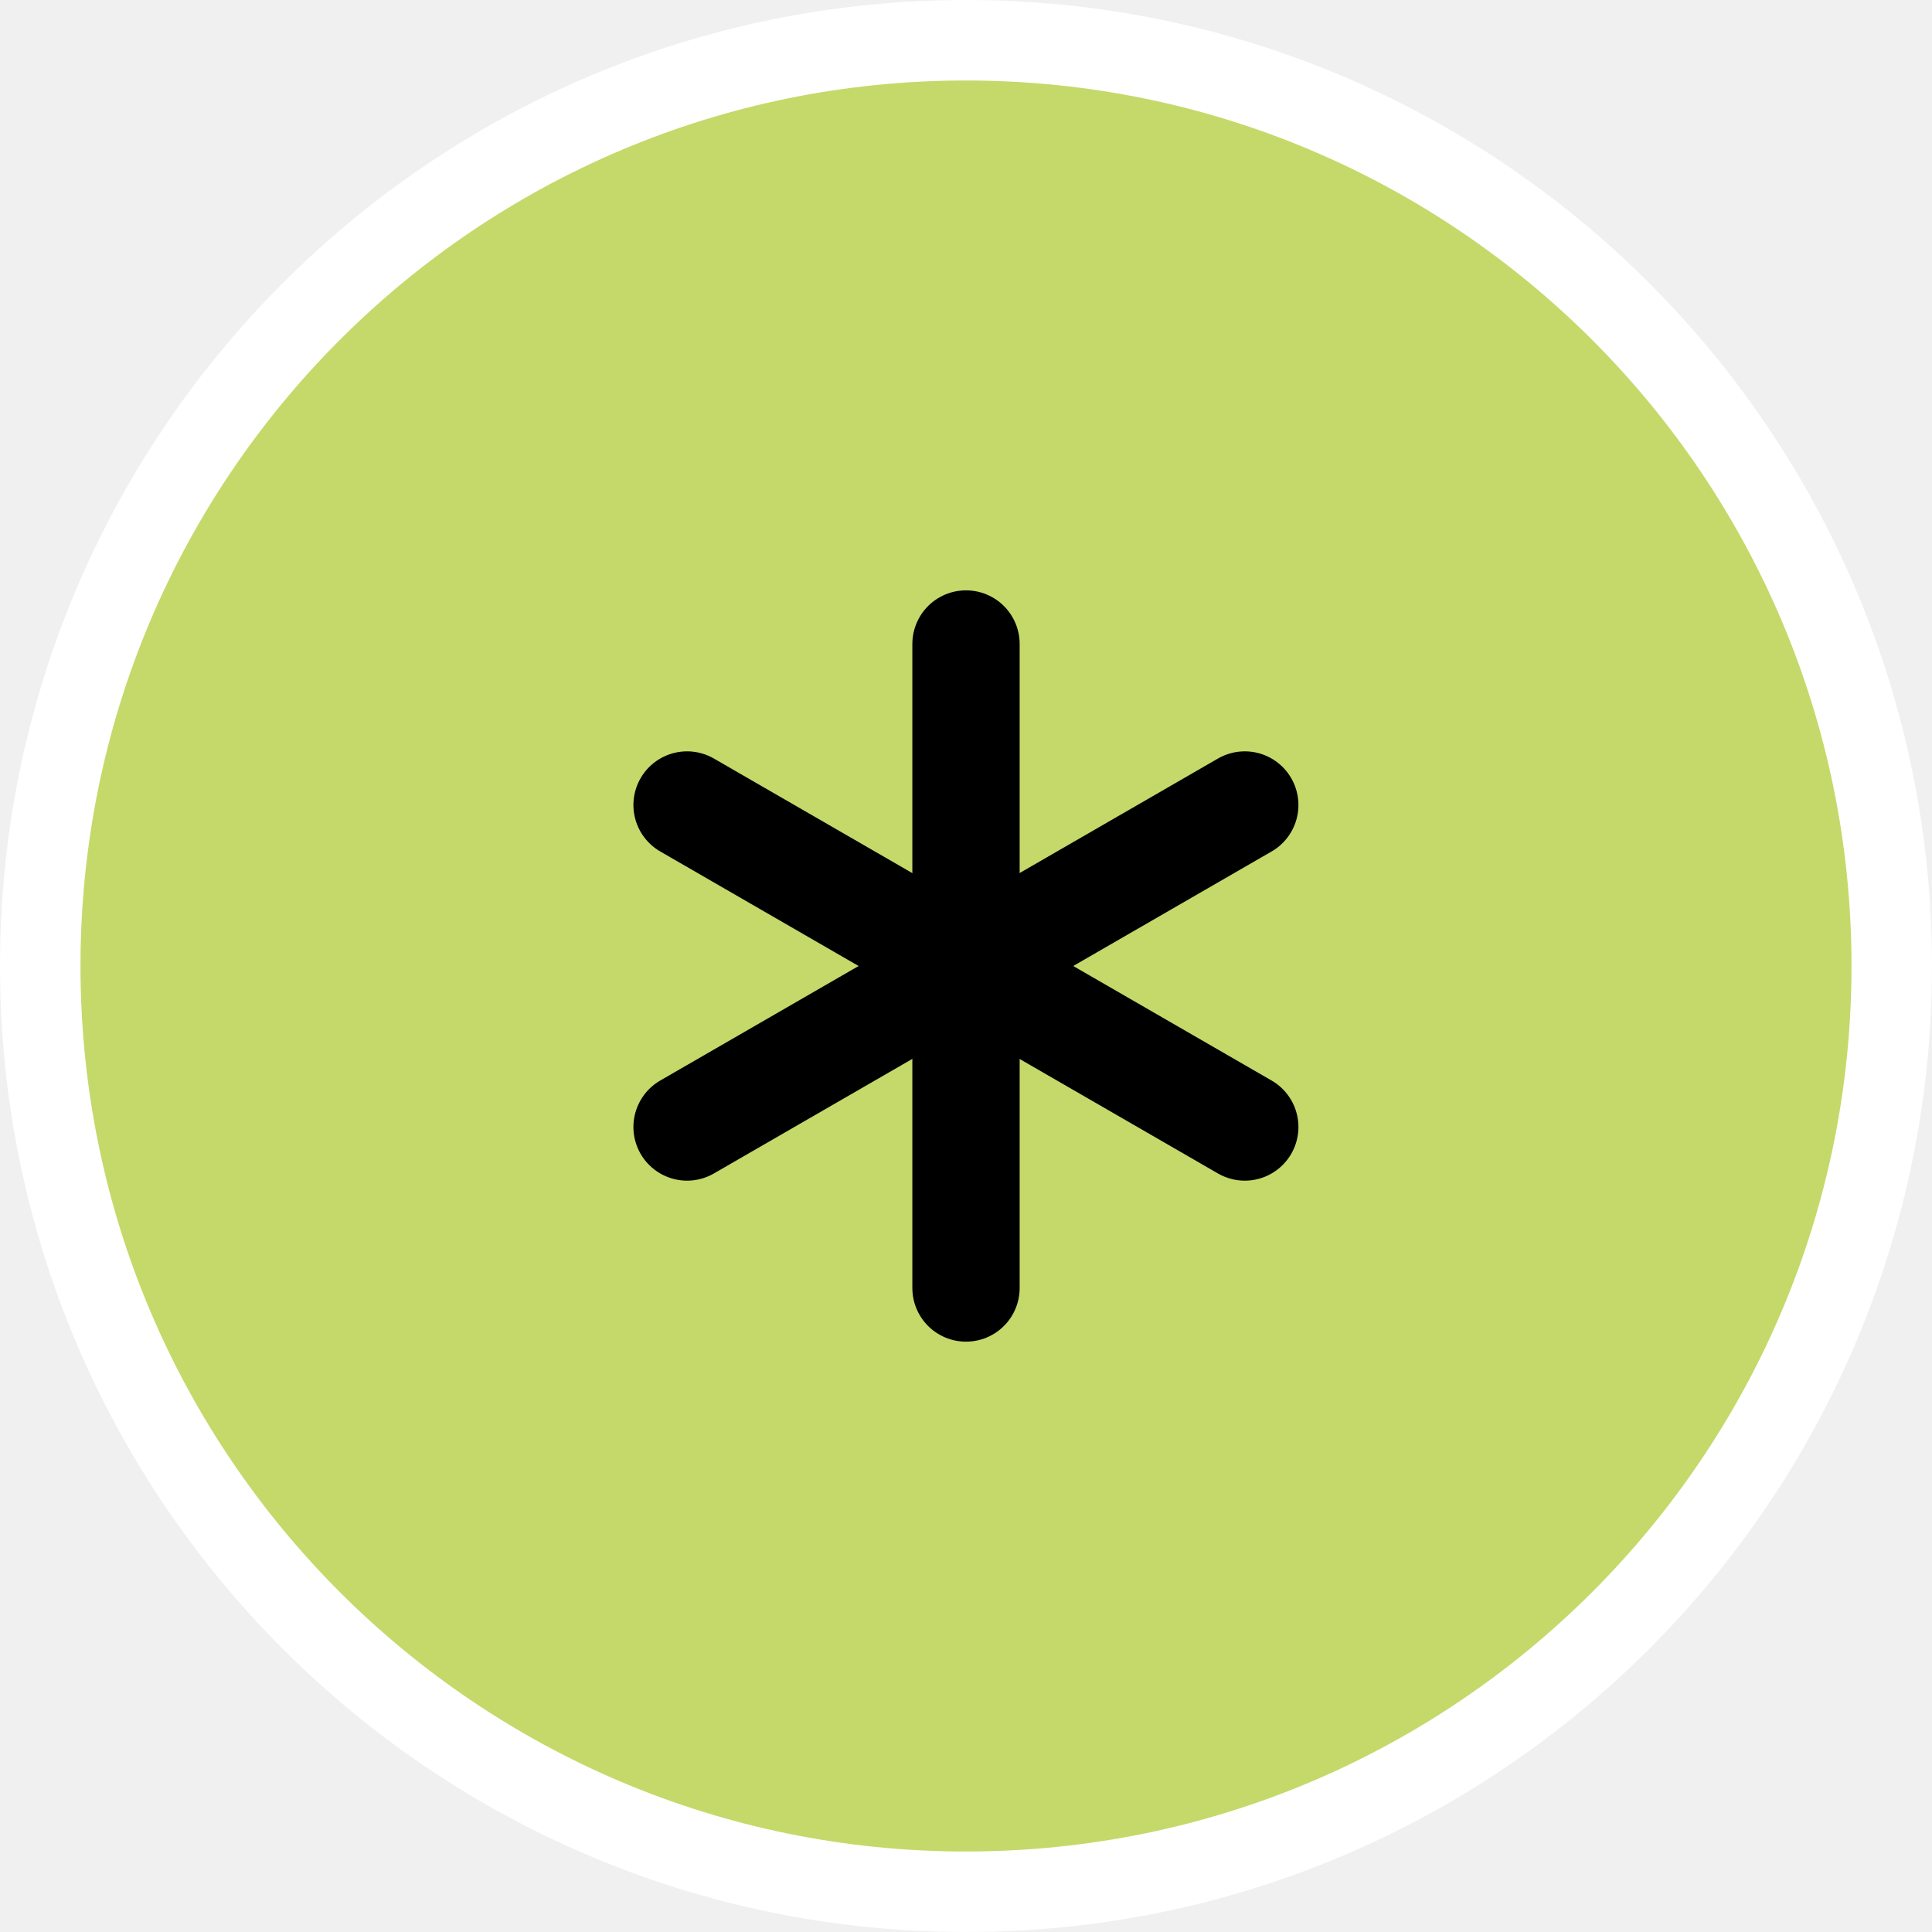
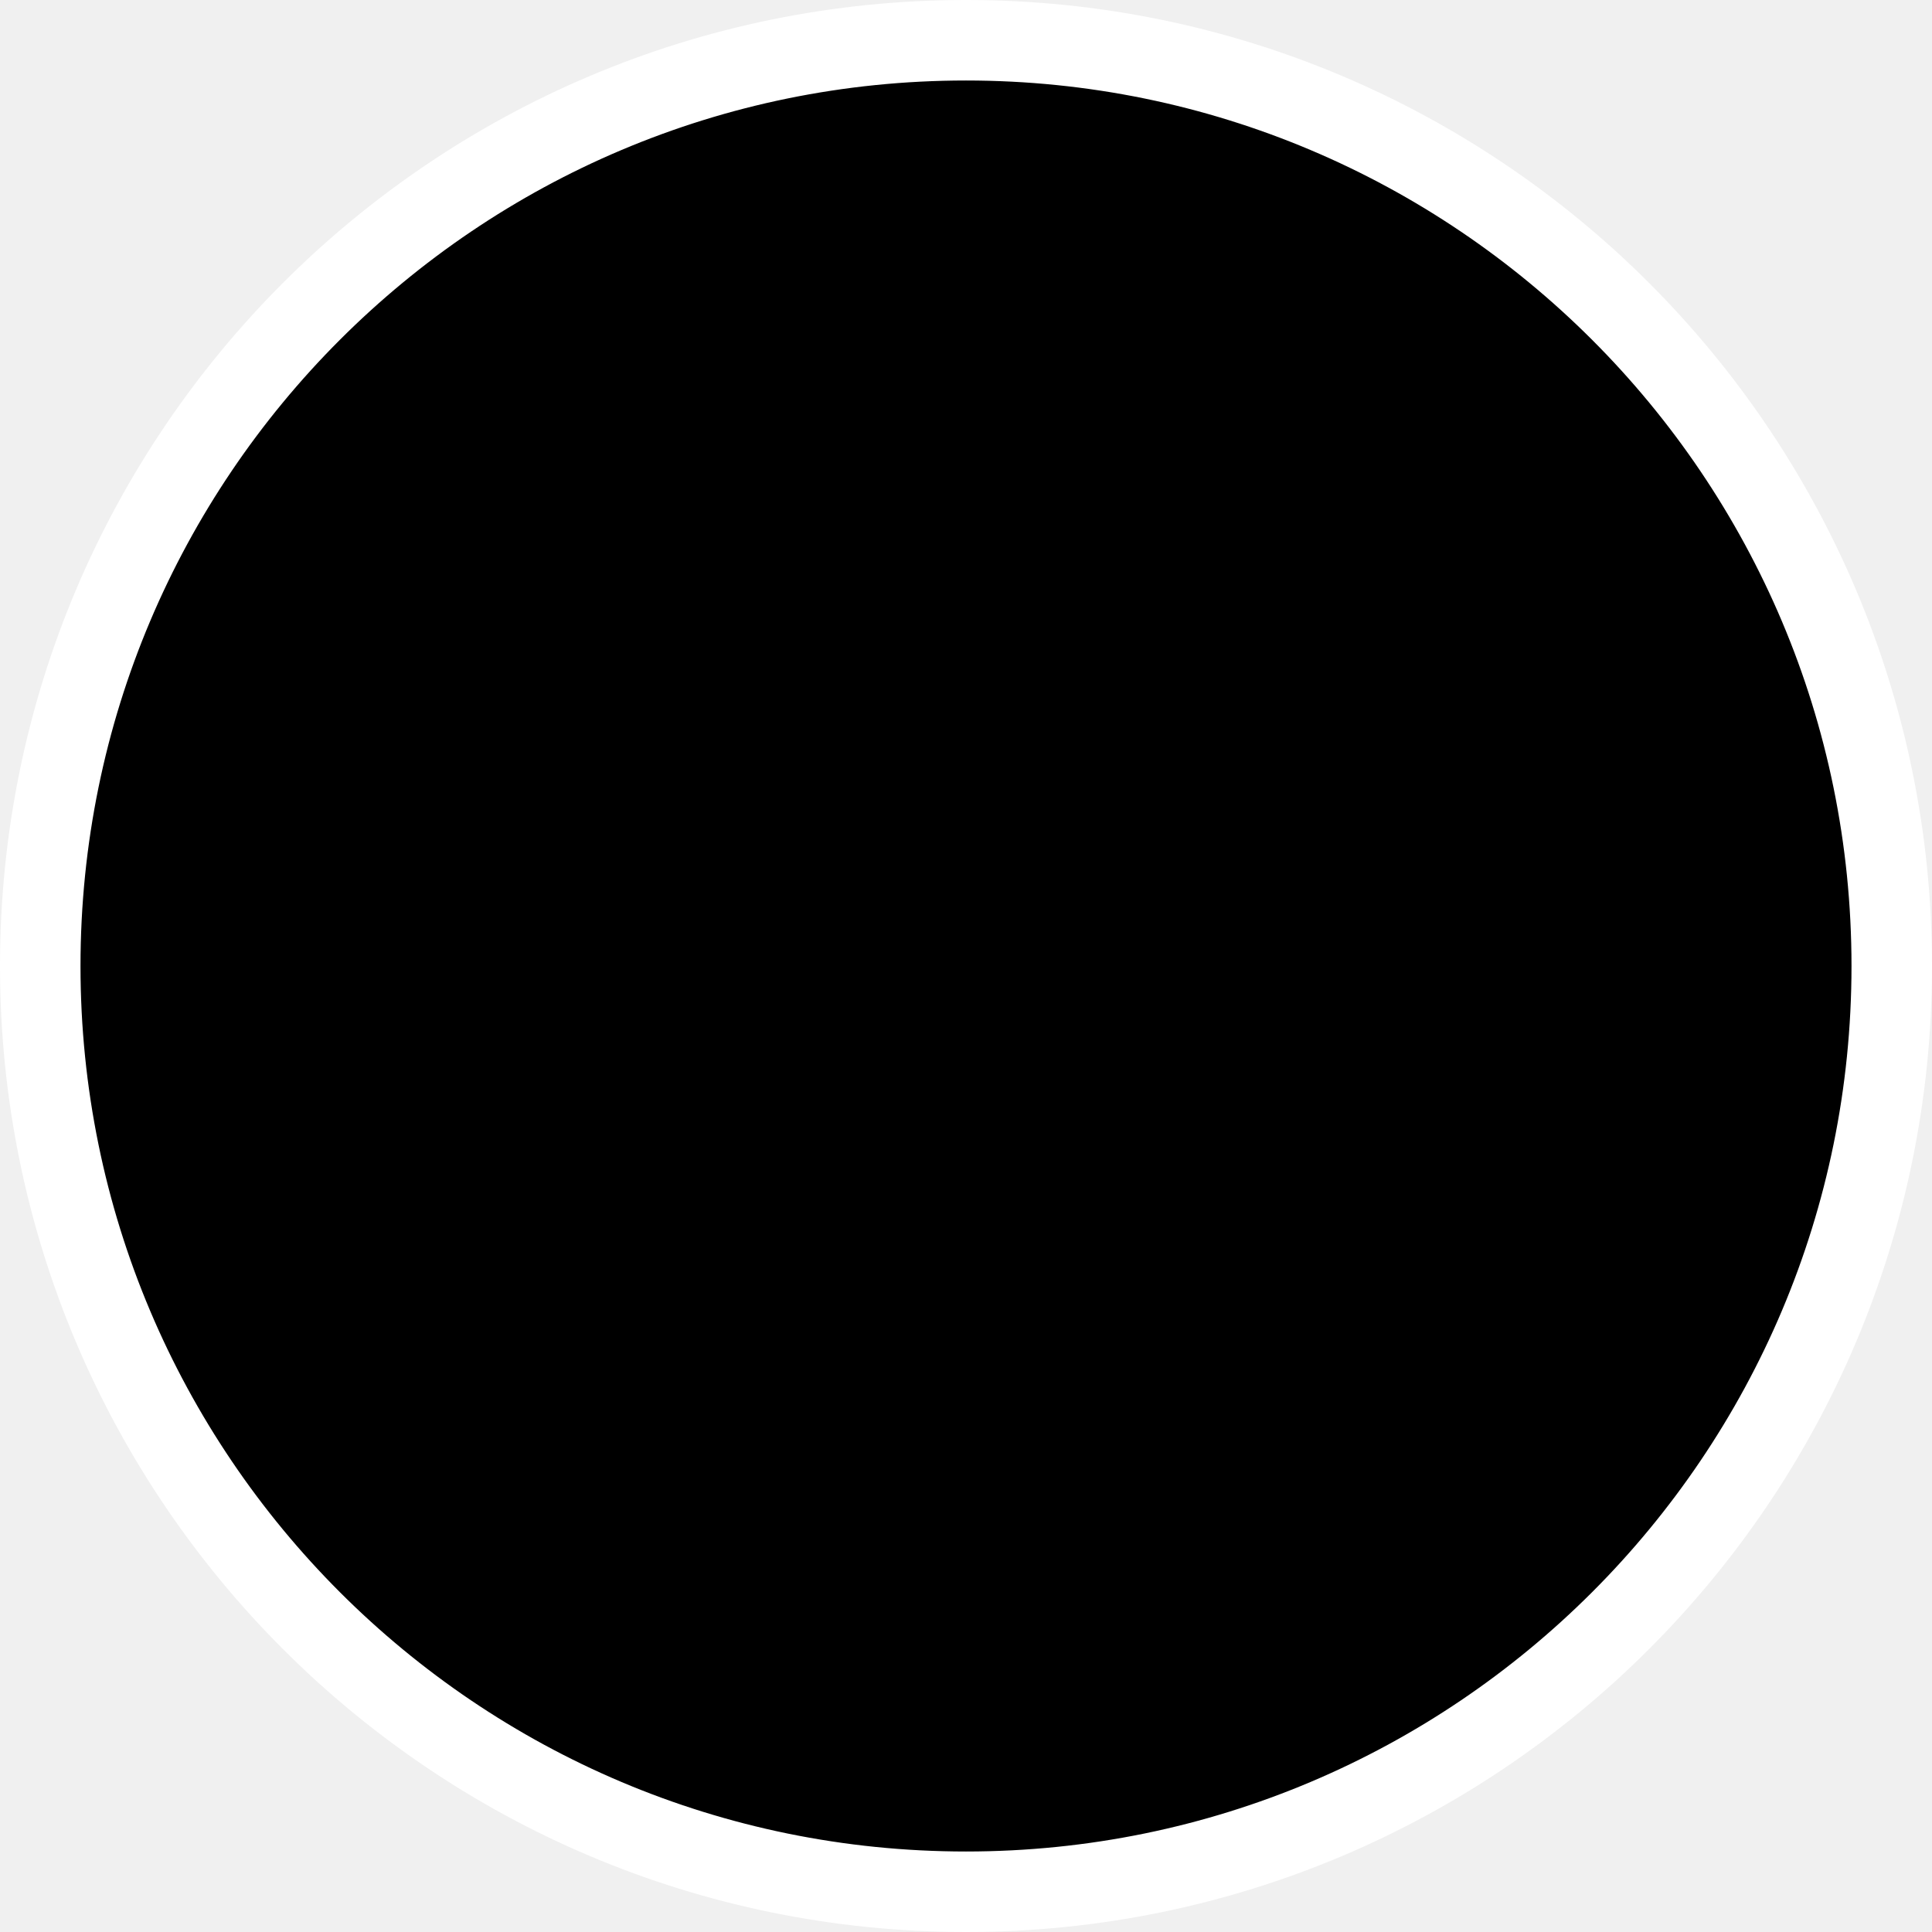
<svg xmlns="http://www.w3.org/2000/svg" width="24" height="24" viewBox="0 0 24 24" fill="none">
-   <rect x="0.5" y="0.5" width="23" height="23" rx="11.5" fill="#C4D96A" />
+   <rect x="0.5" y="0.5" width="23" height="23" rx="11.5" fill="currentColor" />
  <rect x="0.5" y="0.5" width="23" height="23" rx="11.5" stroke="white" />
  <path d="M12 8V16" stroke="black" stroke-width="1.333" stroke-linecap="round" stroke-linejoin="round" />
  <path d="M15.463 10L8.535 14" stroke="black" stroke-width="1.333" stroke-linecap="round" stroke-linejoin="round" />
  <path d="M8.535 10L15.463 14" stroke="black" stroke-width="1.333" stroke-linecap="round" stroke-linejoin="round" />
</svg>
